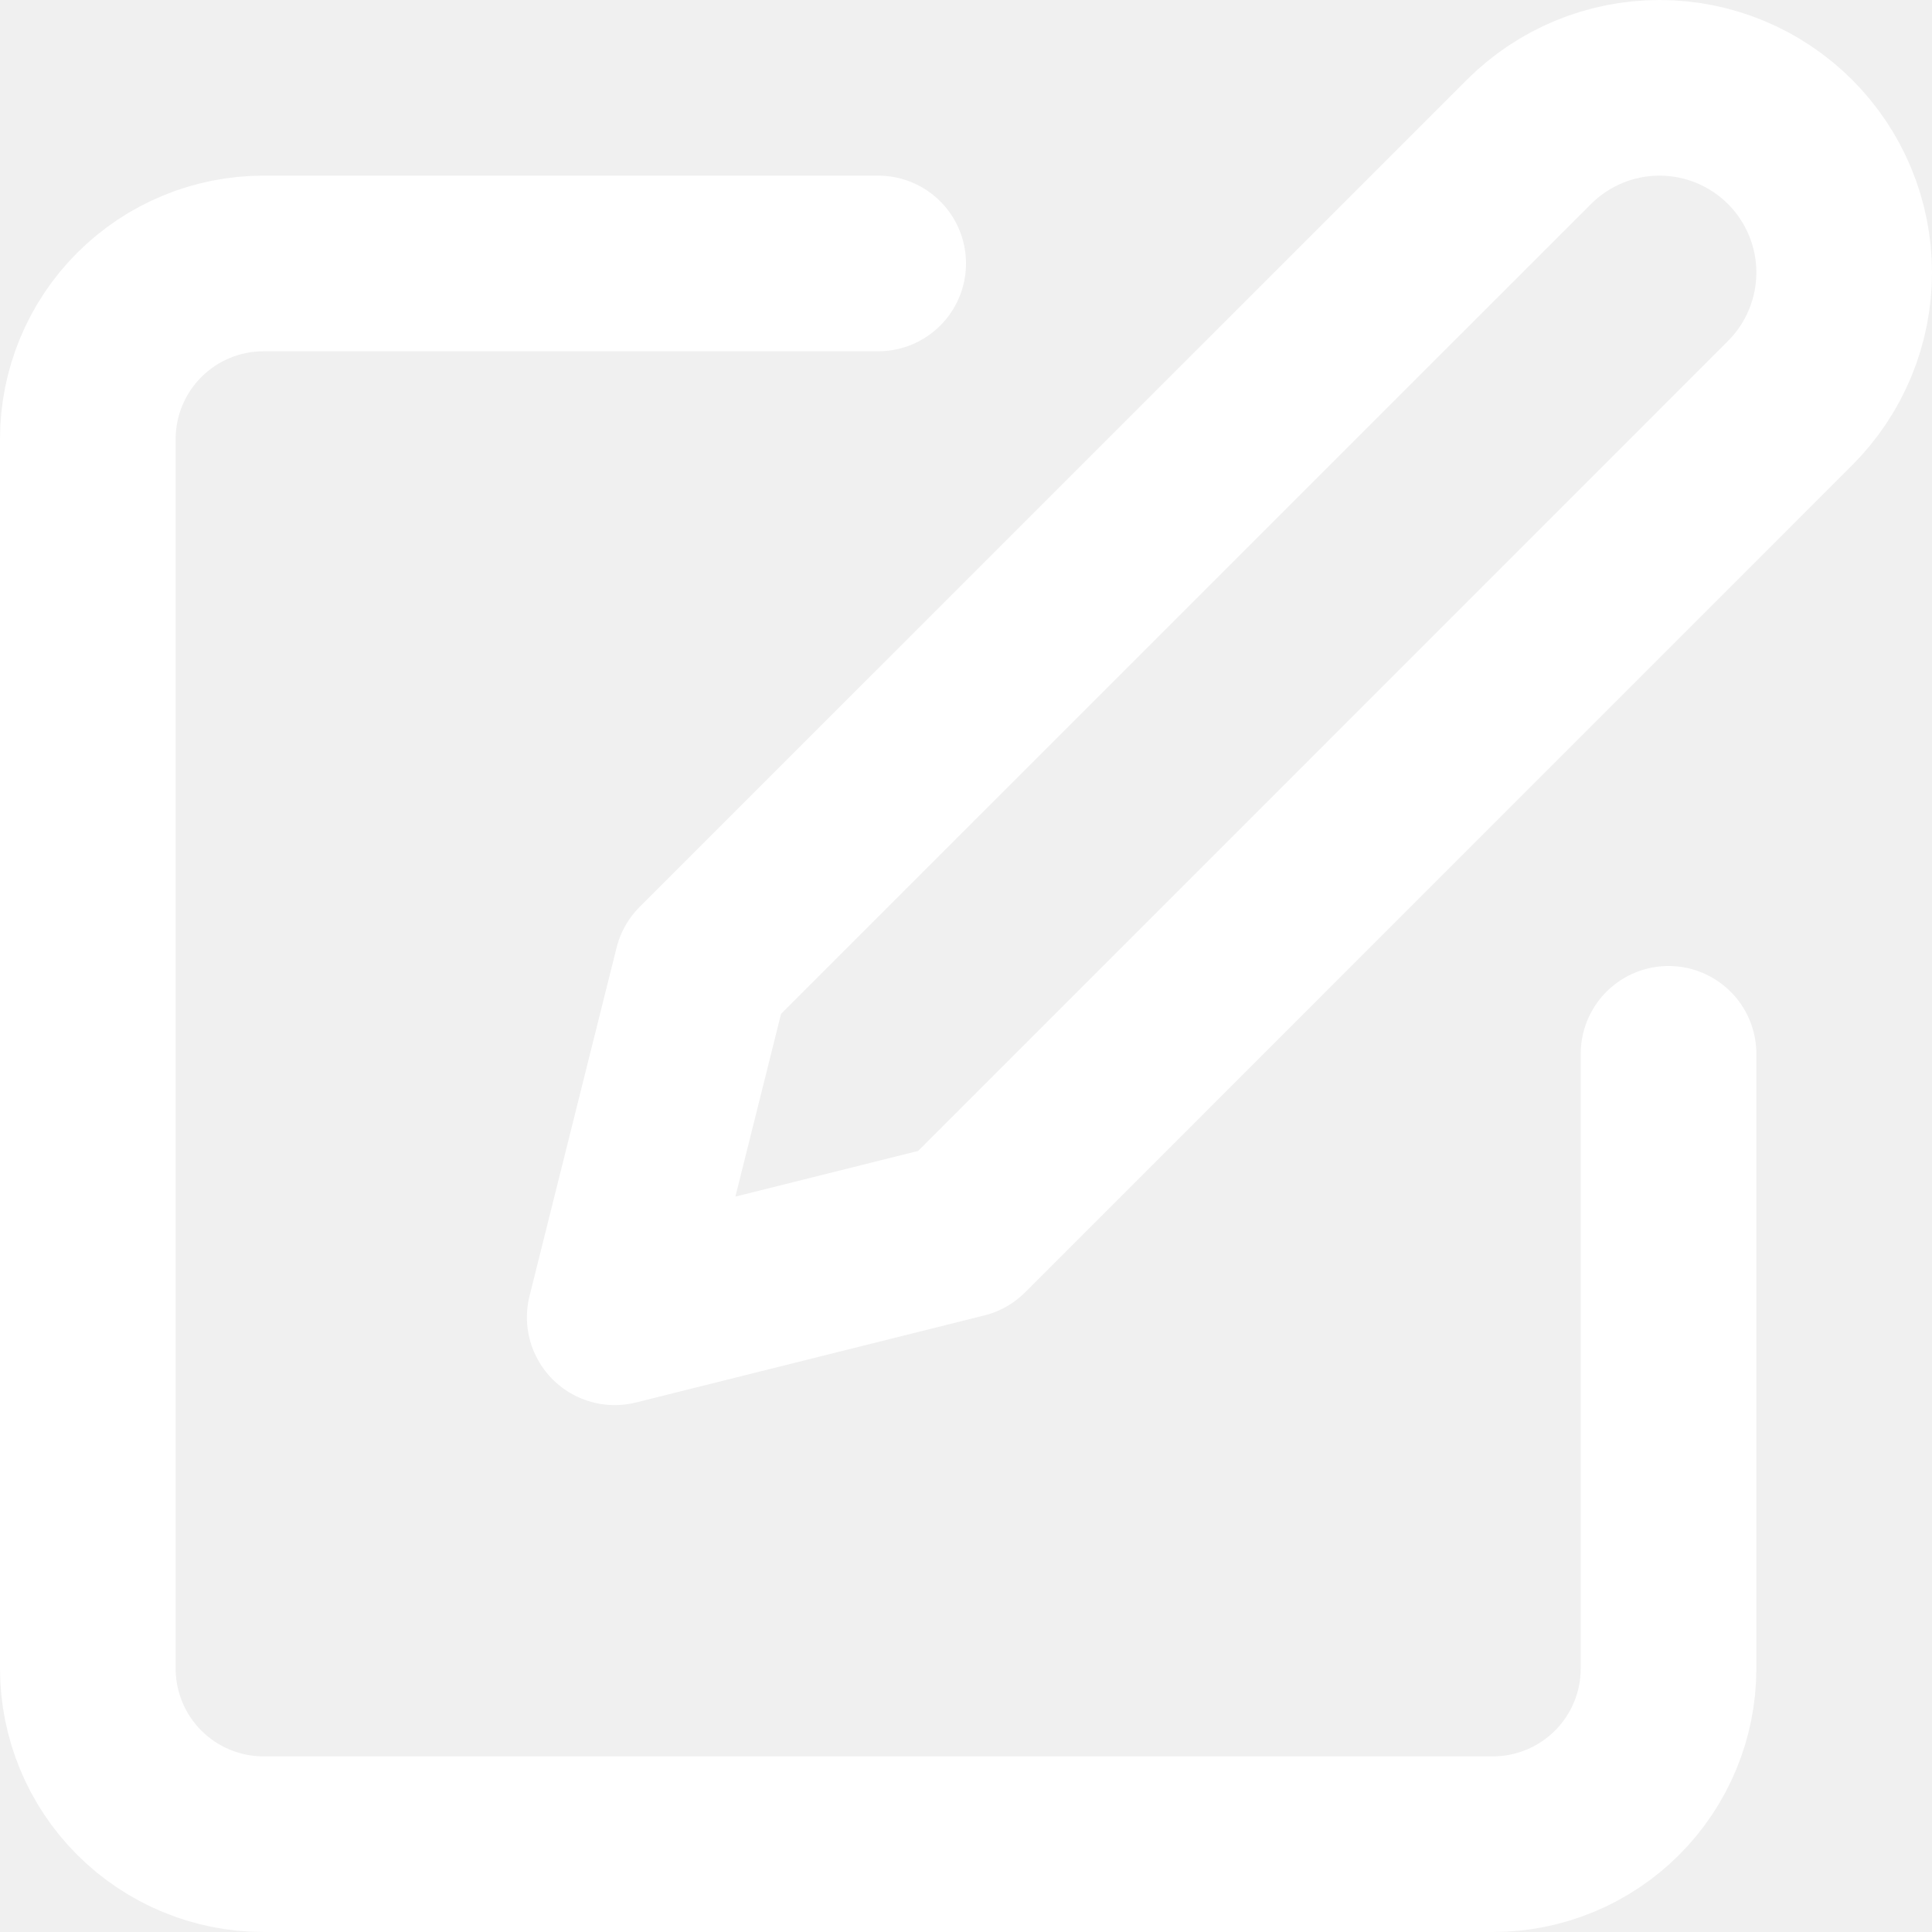
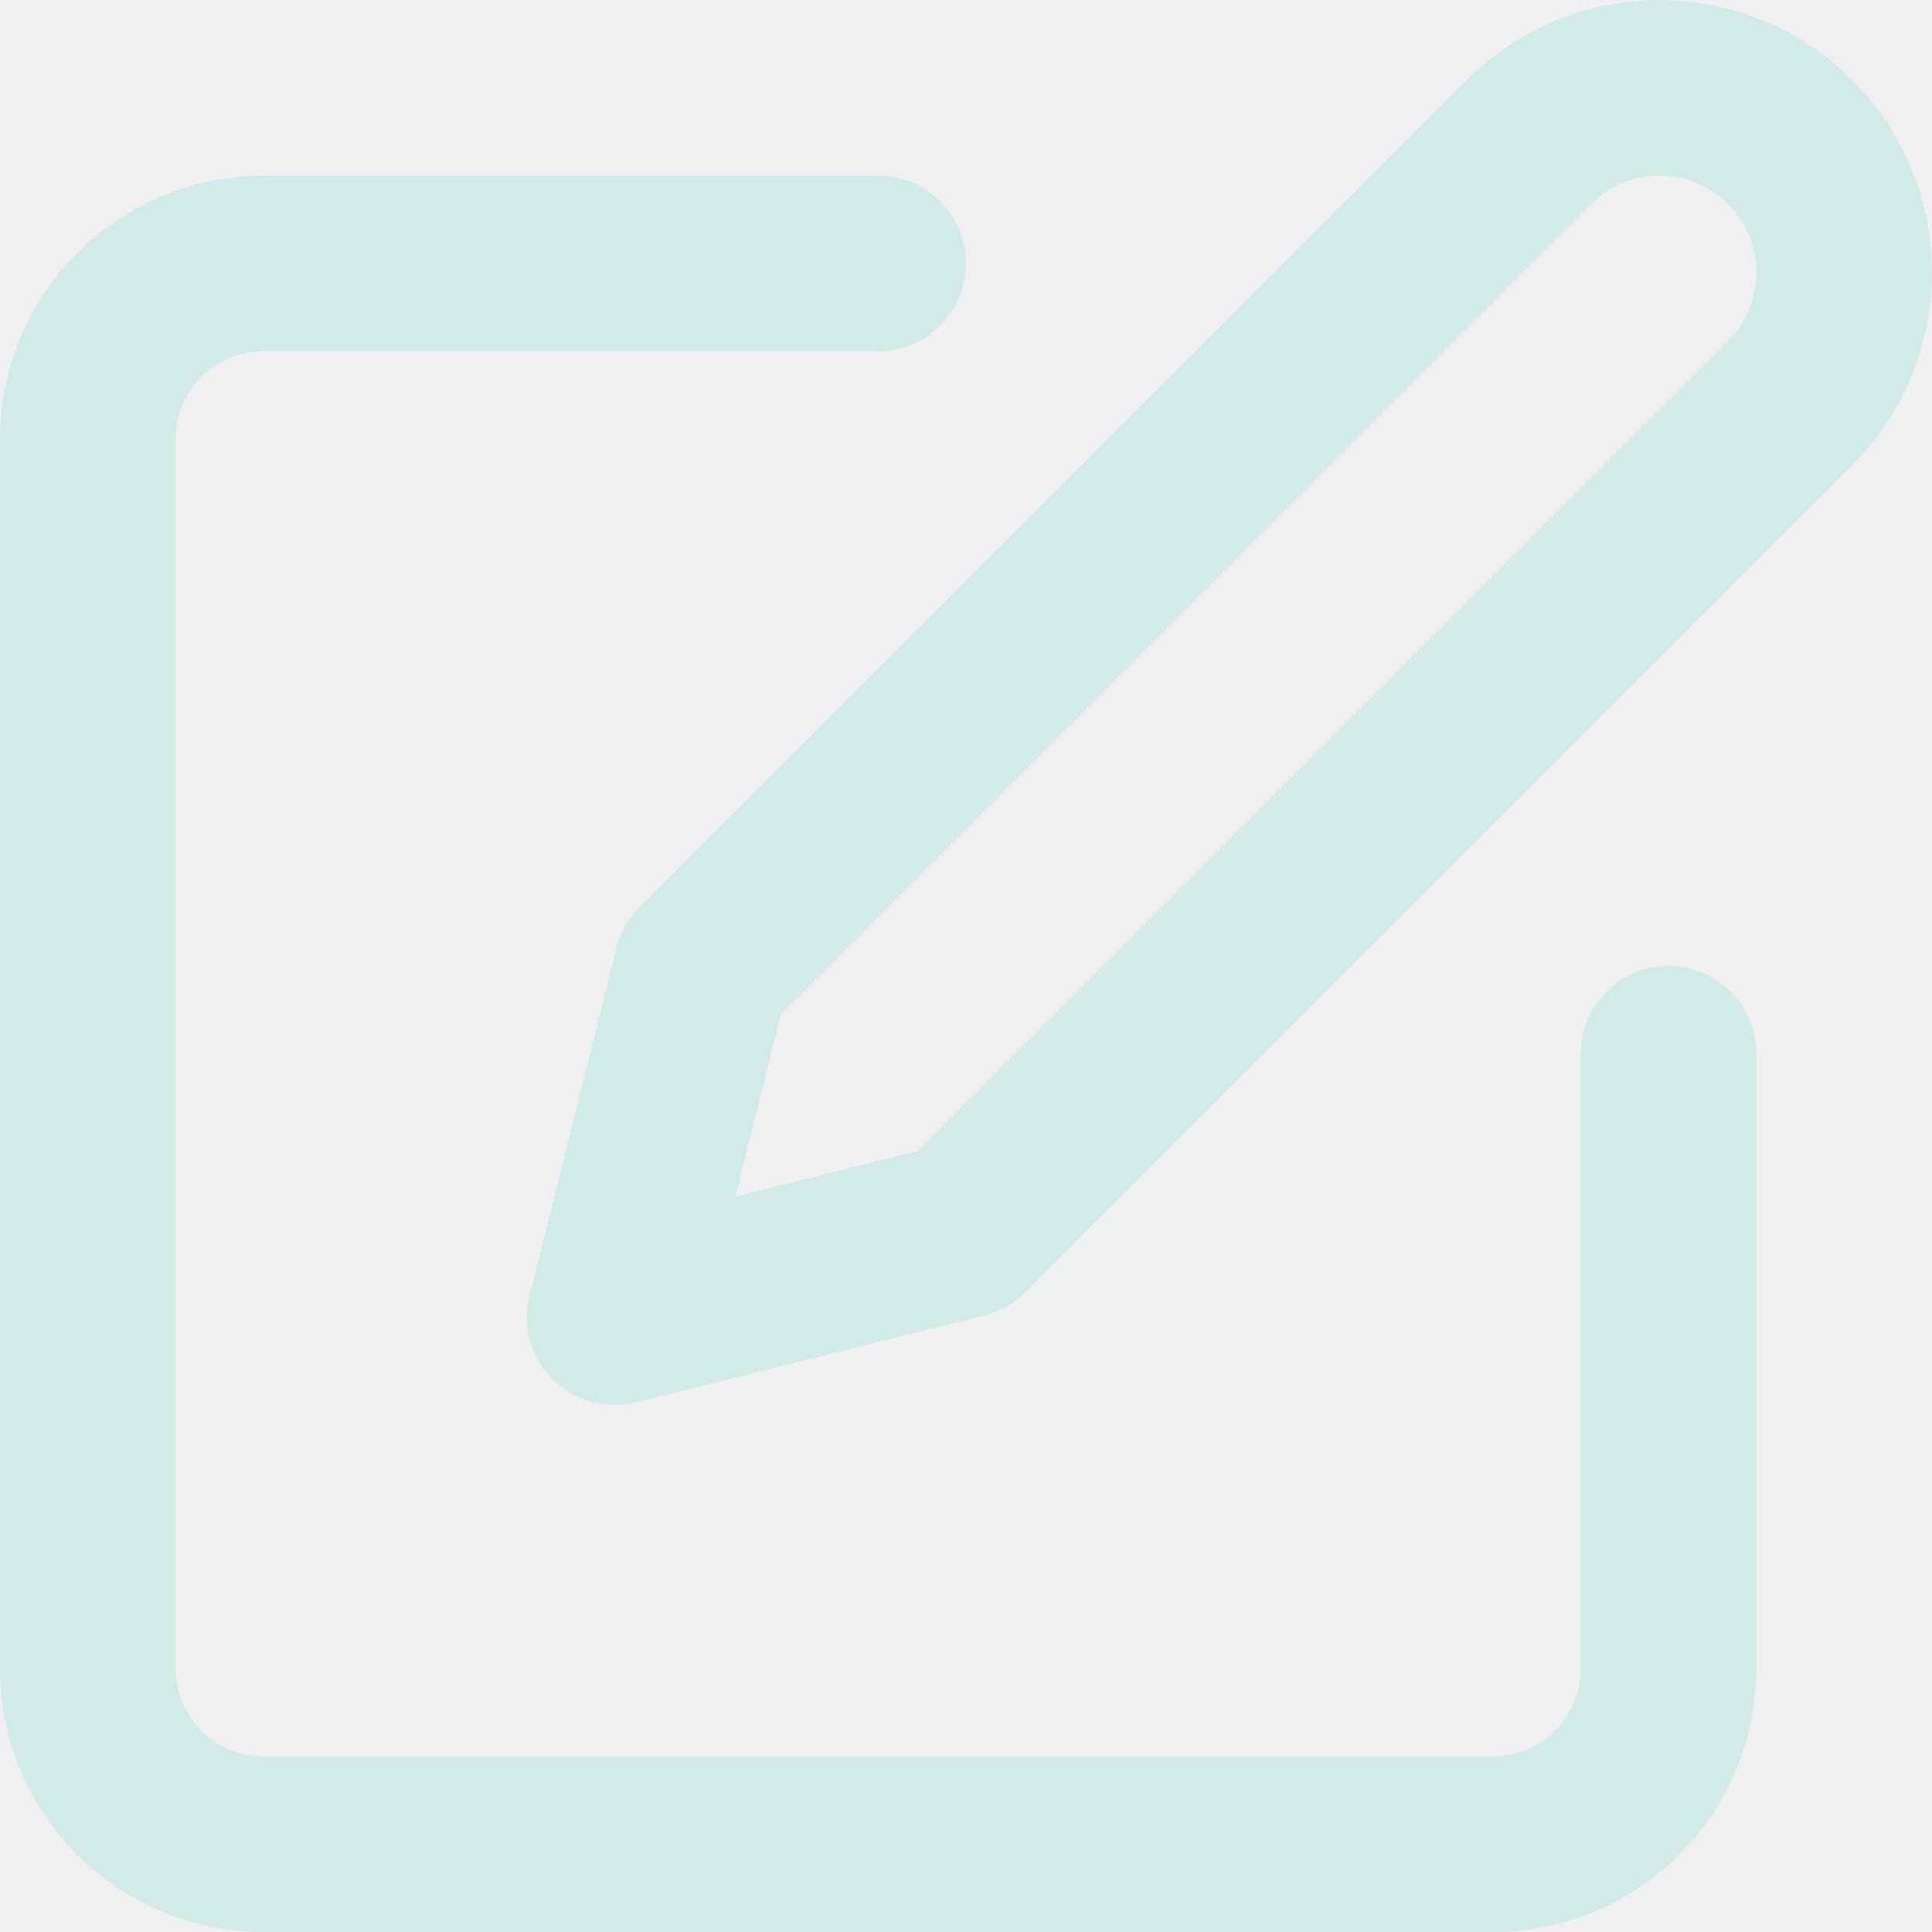
<svg xmlns="http://www.w3.org/2000/svg" width="22" height="22" viewBox="0 0 22 22" fill="none">
-   <path d="M10 3H3C2.47 3 1.961 3.211 1.586 3.586C1.211 3.961 1 4.47 1 5V19C1 19.53 1.211 20.039 1.586 20.414C1.961 20.789 2.47 21 3 21H17C17.53 21 18.039 20.789 18.414 20.414C18.789 20.039 19 19.53 19 19V12" stroke="white" stroke-width="2" stroke-linecap="round" stroke-linejoin="round" />
-   <path d="M17.41 1.616C17.804 1.222 18.339 1 18.897 1C19.455 1 19.99 1.222 20.384 1.616C20.778 2.01 21 2.545 21 3.103C21 3.661 20.778 4.196 20.384 4.59L10.966 14.009L7 15L7.991 11.034L17.41 1.616Z" stroke="white" stroke-width="2" stroke-linecap="round" stroke-linejoin="round" />
+   <path d="M10 3H3C2.47 3 1.961 3.211 1.586 3.586C1.211 3.961 1 4.47 1 5V19C1 19.53 1.211 20.039 1.586 20.414C1.961 20.789 2.47 21 3 21H17C17.53 21 18.039 20.789 18.414 20.414C18.789 20.039 19 19.53 19 19V12" stroke="#D2EAE8" stroke-width="2" stroke-linecap="round" stroke-linejoin="round" />
+   <path d="M17.41 1.616C17.804 1.222 18.339 1 18.897 1C19.455 1 19.99 1.222 20.384 1.616C20.778 2.01 21 2.545 21 3.103C21 3.661 20.778 4.196 20.384 4.59L10.966 14.009L7 15L7.991 11.034L17.41 1.616Z" stroke="#D2EAE8" stroke-width="2" stroke-linecap="round" stroke-linejoin="round" />
</svg>
